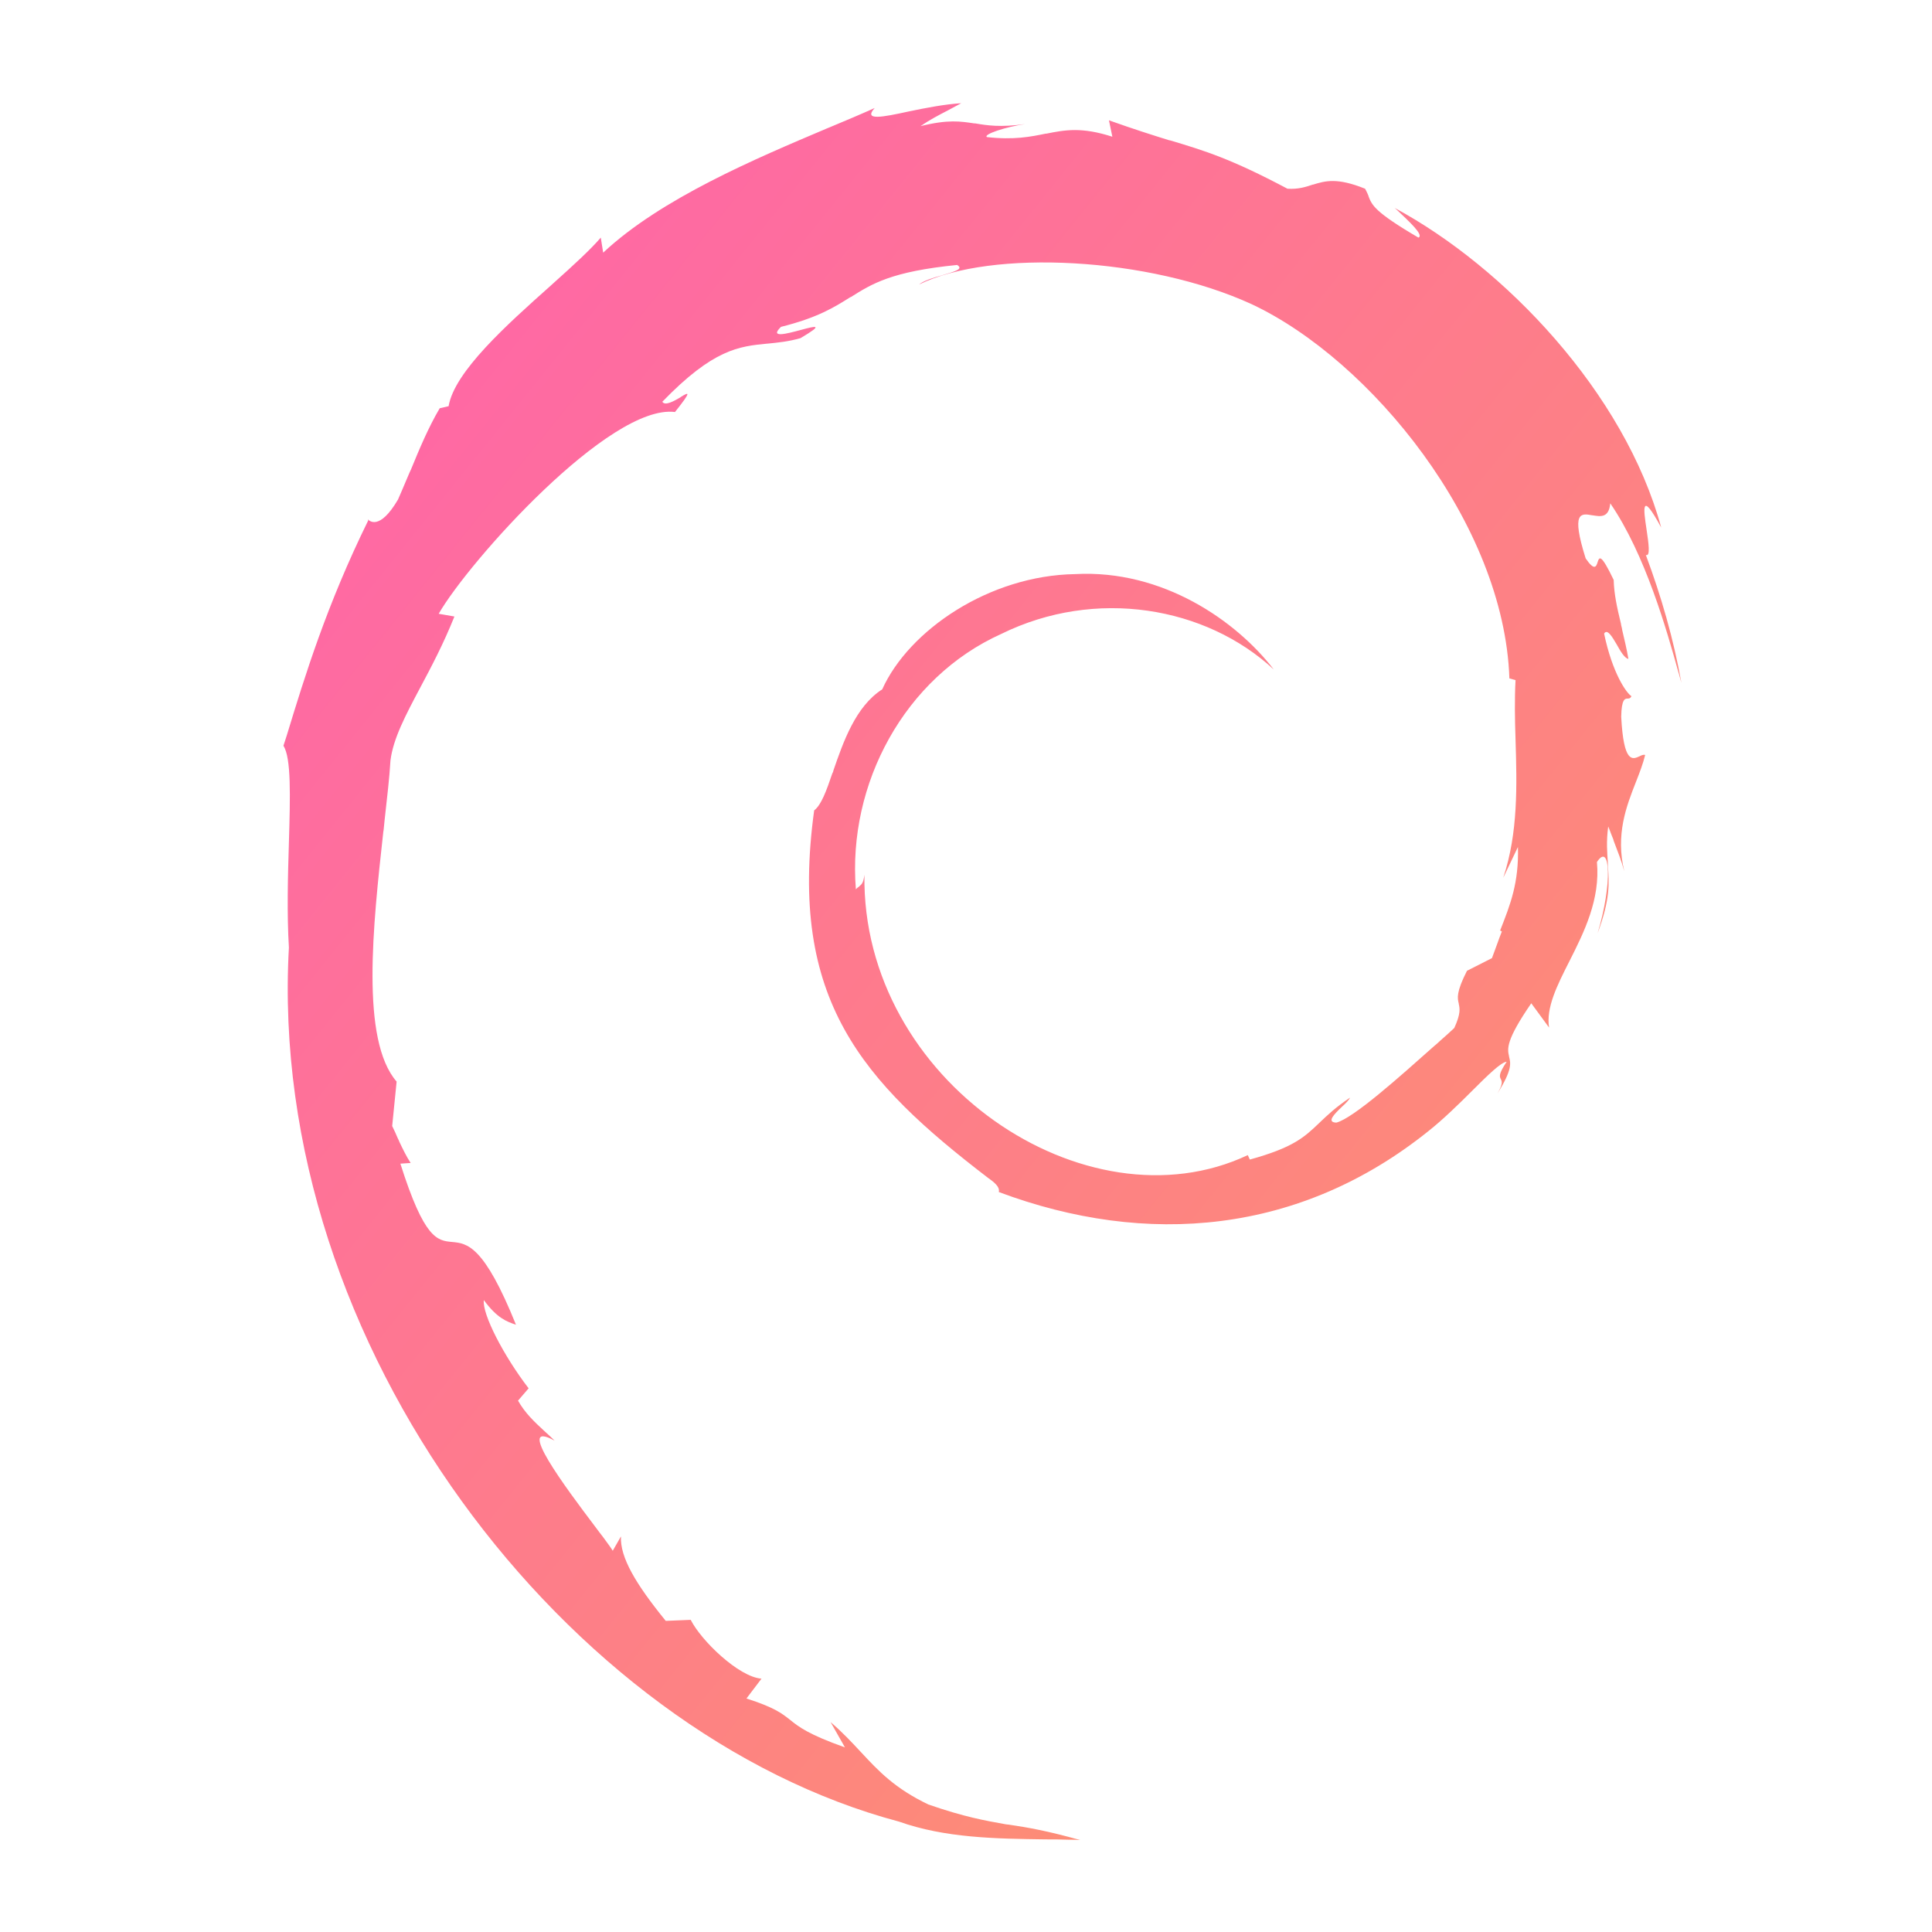
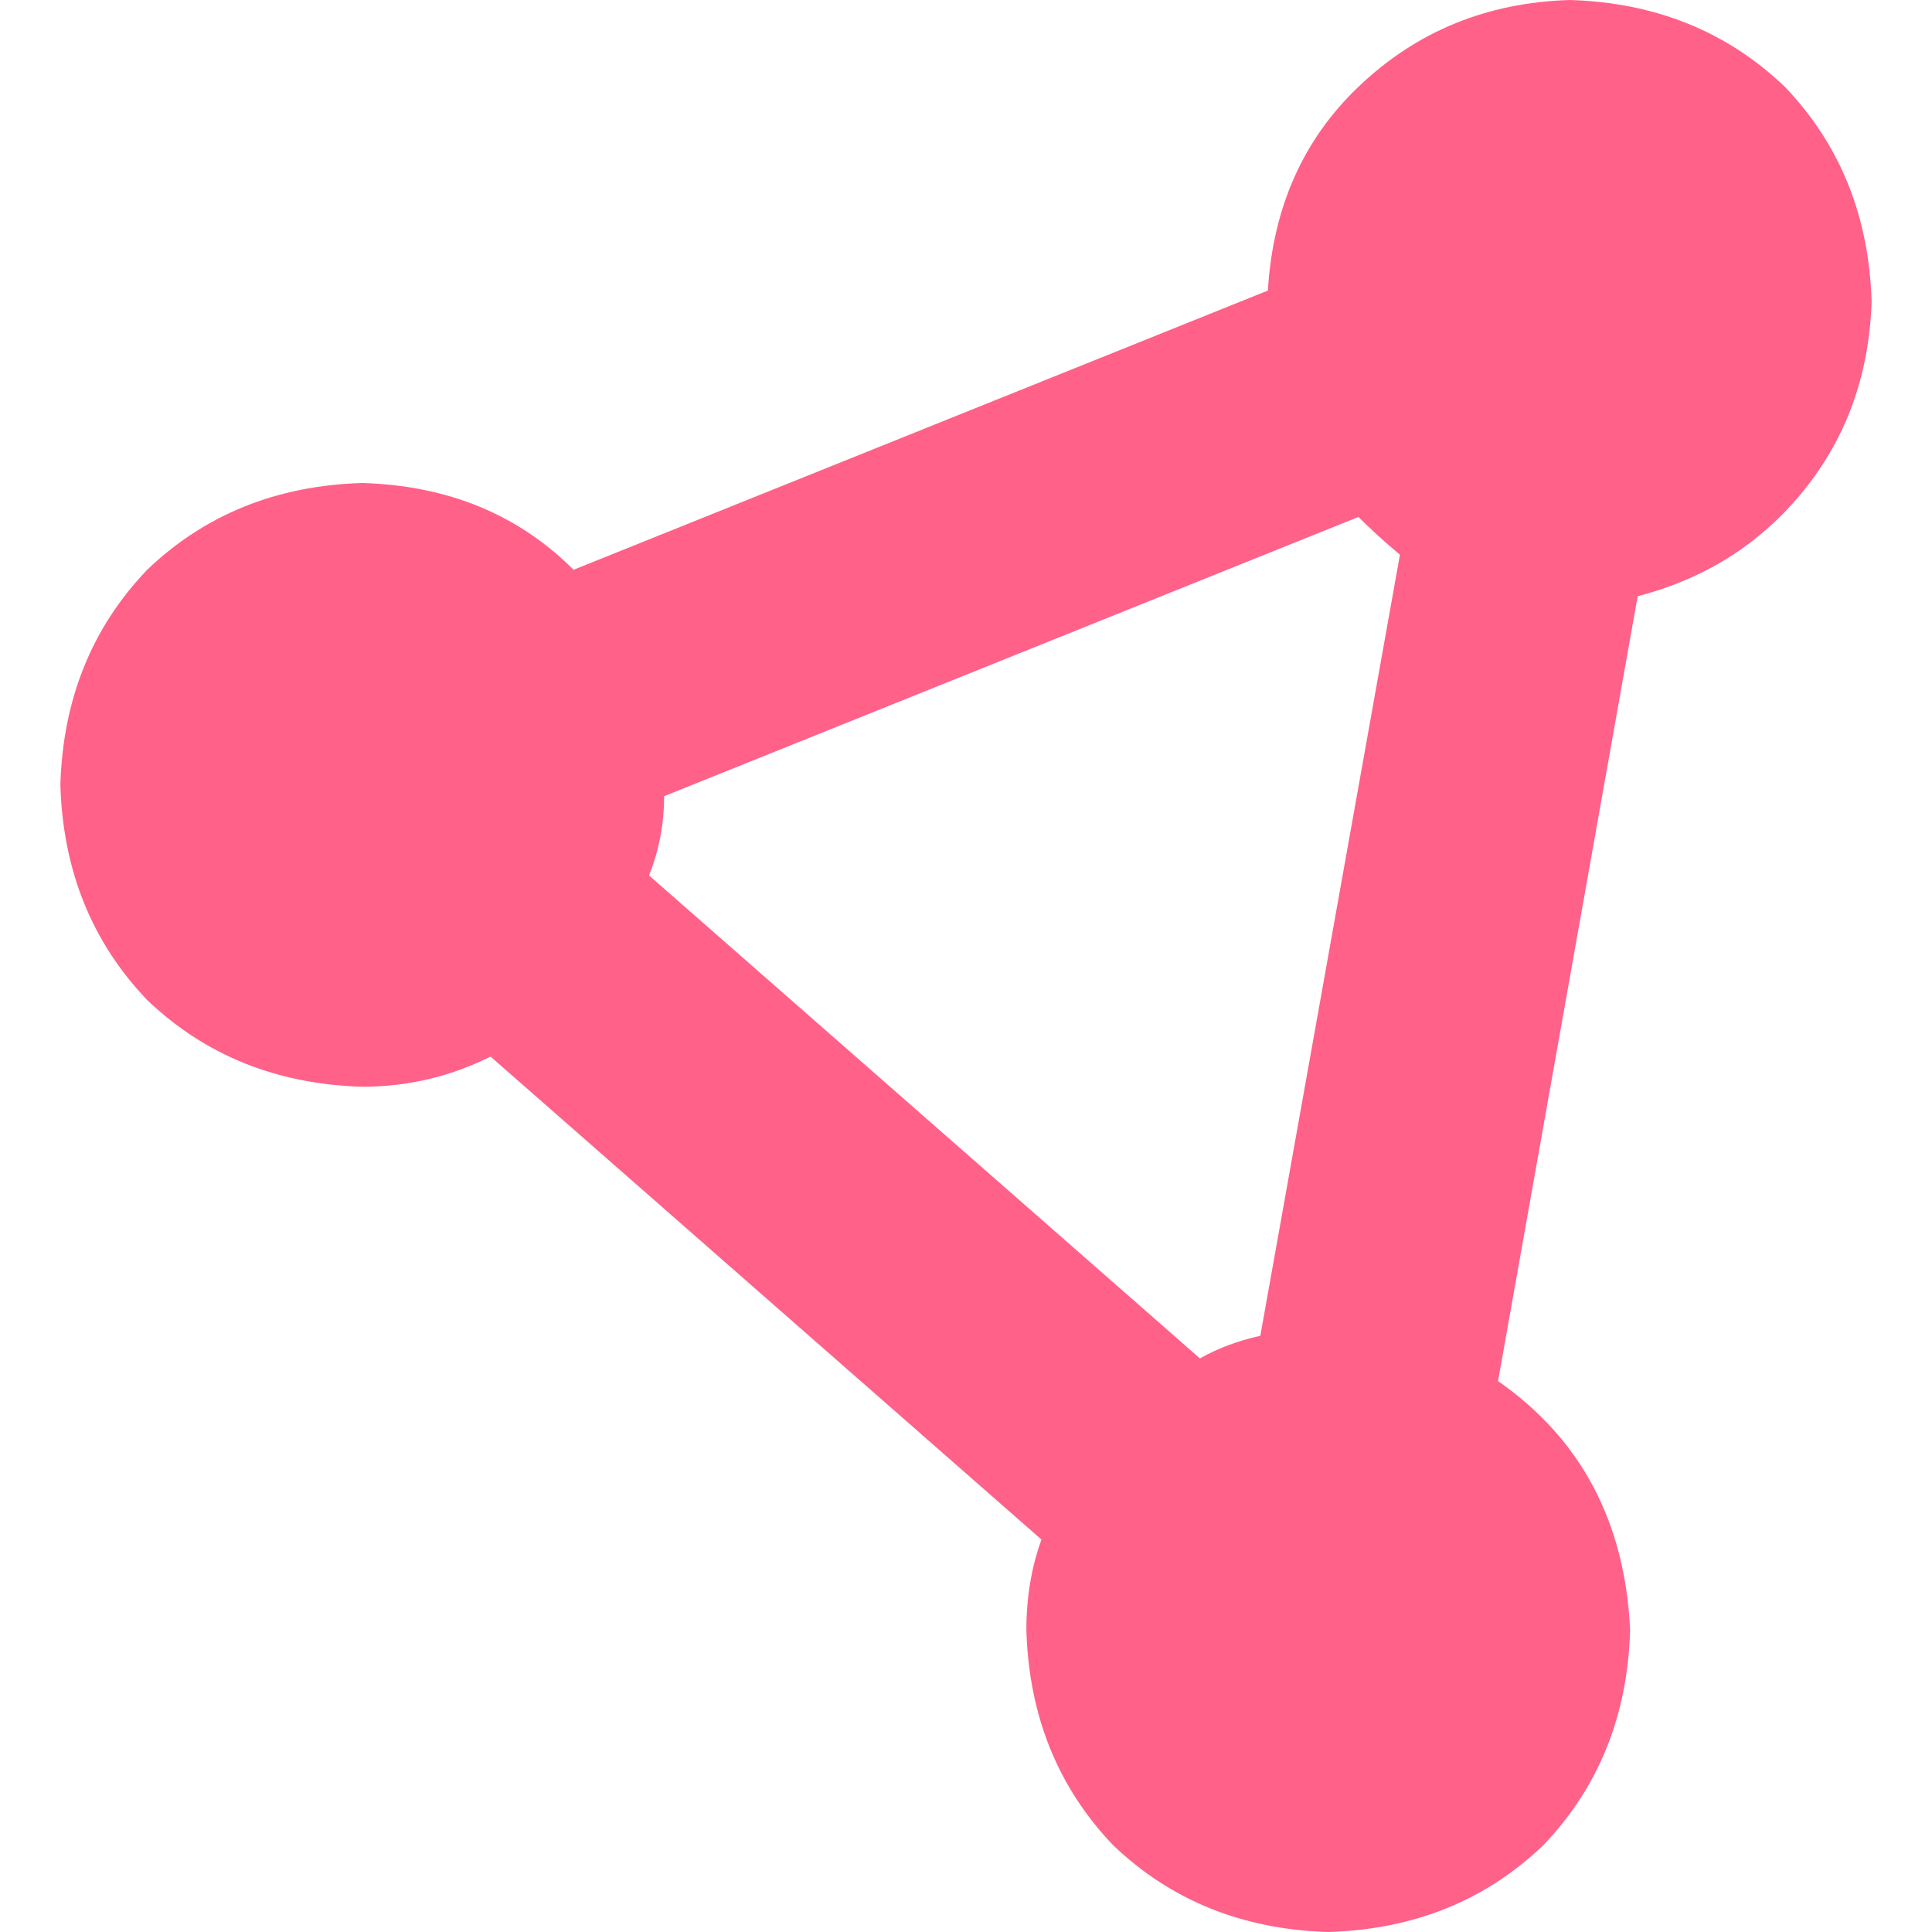
- <svg xmlns="http://www.w3.org/2000/svg" viewBox="0 0 512 512">
-   <defs>
-     <linearGradient id="swirl" x1="0%" y1="0%" x2="100%" y2="100%">
-       <stop offset="0%" stop-color="#ff61ae" />
-       <stop offset="100%" stop-color="#fc9867" />
-     </linearGradient>
-   </defs>
-   <svg x="32" y="24" width="448" height="464" viewBox="0 0 448 512">
-     <path fill="url(#swirl)" d="M380.2 245.6c3-7.6 5.5-14 5.2-24.4l-4.3 9c4.4-13.2 4-27.1 3.6-40.4c-.2-6-.3-11.8 0-17.4l-1.8-.5c-1.5-45.2-40.6-93.1-75.3-109.4c-30-13.8-76.1-16.2-97.3-5.8c1.3-1.1 4.2-2 6.8-2.7l.3-.1c3.3-1 6-1.7 4-2.9c-19.2 1.9-24.9 5.5-31.1 9.4l-.1 0c-4.6 2.9-9.5 6-20.3 8.7c-3.5 3.4 1.7 2 5.8 .9l0 0c4.1-1.1 7.2-1.9-.1 2.4c-3.5 1-6.6 1.3-9.6 1.6l-.1 0c-8.3 .8-15.8 1.6-30.7 17c.8 1.3 3.4-.2 5.3-1.3l.1-.1c2.3-1.4 3.4-2-1.7 4.4c-19.1-2.4-60.3 43.7-69.1 59l4.6 .8c-3.2 8-6.8 14.8-10 20.8c-4.3 8.1-7.9 14.9-8.7 21.3c-.3 5.1-1 11-1.7 17.3l0 0c-.1 1-.2 2-.3 3l-.1 .6c-3 27.3-6.7 60.8 3.9 73l-1.3 13c.6 1.2 1.1 2.3 1.6 3.5c.2 .4 .4 .8 .5 1.1l0 0 0 0 0 0 0 0 0 0 0 0 0 0c1 2.1 2 4.2 3.3 6.2l-3 .2c7 22.1 10.8 22.5 15.1 22.9l0 0c4.4 .4 9.3 .9 18.7 24.2c-2.7-.9-5.5-1.9-9.4-7.2c-.5 4.1 5.8 16.3 13.1 25.8l-3.1 3.6c2.1 3.7 4.8 6.2 7.6 8.8l0 0 0 0c1 .9 2.1 1.9 3.1 2.9c-11.9-6.5 3.2 13.7 11.9 25.2c.8 1.1 1.5 2 2.2 2.9l0 0 0 0 0 0 0 0 0 0c1.4 1.9 2.5 3.4 2.9 4.1l2.4-4.2c-.3 6.1 4.3 13.9 13.1 24.7l7.3-.3c3 6 14 16.7 20.7 17.2l-4.4 5.8c8.1 2.6 10.3 4.3 12.7 6.2c2.6 2.1 5.4 4.3 16.1 8.1l-4.2-7.4c3.5 3 6.2 5.9 8.8 8.7l.1 .1c5.2 5.6 9.9 10.6 19.7 15.3c10.7 3.7 16.6 4.7 22.7 5.8c.3 0 .6 .1 .9 .1c5.4 .8 11.2 1.8 20.8 4.5c-1.1-.1-2.2-.1-3.3-.1h0c-2.3-.1-4.7-.1-7-.1l0 0 0 0 0 0 0 0 0 0 0 0 0 0c-14.4-.2-29.2-.4-42.7-5.2C107.8 480.5 19.5 367.2 26 250.6c-.6-9.9-.3-20.9 0-30.7c.4-13.5 .7-24.8-1.6-28.3l1-3.1c5.3-17.4 11.7-38.2 23.8-62.8l-.1-.2v-.1c.4 .4 3.4 3.4 8.8-5.8c.8-1.8 1.6-3.7 2.4-5.6c.5-1.1 .9-2.2 1.4-3.2c2.5-6.1 5.1-12.3 8.4-17.9l2.6-.6c1.7-10.1 17-23.8 29.8-35.2l1.1-1c5.7-5.1 10.7-9.7 13.6-13.1l.7 4.4c17-15.9 44.6-27.5 65.6-36.4l.5-.2c4.8-2 9.3-3.9 13.3-5.7c-3.4 3.8 2.2 2.7 10 1c4.8-1 10.4-2.1 15.3-2.4l-3.9 2.1c-2.7 1.4-5.4 2.8-8 4.6c8.1-2 11.7-1.4 15.7-.8l.3 0c3.5 .6 7.3 1.2 14.6 .2c-5.6 .8-12.3 3-11.2 3.8c7.9 .9 12.8-.1 17.2-1l.2 0c5.5-1.1 10.3-2 19.3 .9l-1-4.8c7.3 2.6 12.7 4.3 17.5 5.8l.5 .1c10 3 17.6 5.3 34.2 14.1c3.2 .2 5.3-.5 7.4-1.2l.1 0c3.6-1.1 7-2.1 15.2 1.2c.3 .5 .5 1 .7 1.4c.1 .2 .2 .5 .3 .7l0 .1c1 2.6 1.8 4.6 14.6 12.1c1.7-.7-2.7-4.7-6.4-8.2c0 0 0 0-.1-.1c-.2-.1-.3-.3-.5-.4c32.2 17.3 67.3 54.1 78 93.5c-6-11.1-5.2-5.5-4.3 .5c.6 4 1.2 8.1-.2 7.5c4.5 12.1 8.1 24.5 10.4 37.4l-.8-2.9-.1-.3c-3.3-11.9-9.6-34.3-19.9-49.3c-.4 4.3-2.8 3.9-5.2 3.5l-.1 0 0 0c-3.3-.6-6.2-1.1-1.9 12.6c2.6 3.8 3.1 2.4 3.5 1.1l0 0c.5-1.5 .9-2.7 4.7 5.2c.1 4.1 1 8.2 2.1 12.7l0 0 0 0 .1 .6c.1 .3 .1 .5 .2 .8l.1 .6c.6 2.6 1.3 5.4 1.8 8.4c-1.1-.2-2.3-2.2-3.4-4.2c-1.4-2.4-2.8-4.7-3.7-3.2c2.4 11.5 6.5 17.4 8 18.3c-.3 .6-.6 .7-1.1 .7c-.8 0-1.8 .1-1.9 5.3c.7 13.7 3.3 12.5 5.3 11.6l0 0c.6-.3 1.2-.6 1.7-.4c-.6 2.5-1.6 5.1-2.7 7.9c-2.8 7.1-6 15.4-3.4 26.1c-.8-3-2-6-3.1-8.9l-.1-.4c-.2-.5-.4-1-.6-1.5l0 0c-.3-.8-.6-1.6-.9-2.3c-.6 4.4-.3 7.7-.1 10.6c0 .2 0 .5 0 .7c.4 5.3 .7 10-3 19.9c4.3-14.2 3.8-26.9-.2-20.8c1 10.9-3.7 20.4-8 28.9l-.1 .2c-3.6 7.1-6.8 13.5-5.9 19.3l-5.2-7.1c-7.5 10.9-7 13.3-6.5 15.5l0 .1c.5 1.9 1 3.8-3.4 10.8c1.7-2.9 1.3-3.6 1-4.2l0 0c-.4-.8-.7-1.5 1.7-5.1c-1.6 .1-5.5 3.9-10.1 8.5c-3.9 3.9-8.5 8.4-12.8 11.8c-37.5 30.1-82.3 34-125.6 17.8c.2-1-.2-2.1-3.1-4.1c-36.8-28.2-58.5-52.1-50.9-107.5c2.1-1.6 3.6-5.8 5.3-10.8l0 0 0 0 .2-.4 .1-.3 0-.1c2.9-8.4 6.5-18.8 14.3-23.8c7.8-17.3 31.3-33.3 56.4-33.7c25.6-1.4 47.2 13.7 58.1 27.9c-19.8-18.4-52.1-24-79.7-10.4c-28.2 12.7-45 43.8-42.5 74.7c.3-.4 .6-.6 .9-.8l0 0s0 0 0 0c0 0 .1-.1 .1-.1l.1-.1c.6-.5 1.1-.9 1.4-3.3c-.9 60.2 64.8 104.3 112.1 82l.6 1.3c12.7-3.5 15.9-6.5 20.3-10.7l.1-.1 0 0c2.2-2.1 4.7-4.5 8.9-7.3c-.3 .7-1.3 1.7-2.4 2.7c-2.2 2.1-4.6 4.5-1.6 4.6c5-1.3 18.5-13.4 28.5-22.3l0 0 0 0c.6-.5 1.2-1 1.7-1.5c1.5-1.3 2.8-2.5 4-3.6l0 0 .3-.3c1.9-4.2 1.6-5.6 1.3-7l0-.1c-.4-1.6-.8-3.3 2.4-9.6l7.3-3.7c.8-2.1 1.5-4.1 2.2-6c.2-.6 .5-1.2 .7-1.8l-.4-.2z" />
-   </svg>
+ <svg xmlns="http://www.w3.org/2000/svg" viewBox="-16 -448 512 512">
+   <path fill="#ff6188" d="M418 -290Q445 -297 462 -318Q479 -339 480 -368Q479 -402 457 -425Q434 -447 400 -448Q367 -447 344 -425Q322 -404 320 -371L136 -297Q114 -319 80 -320Q46 -319 23 -297Q1 -274 0 -240Q1 -206 23 -183Q46 -161 80 -160Q98 -160 114 -168L260 -40Q256 -29 256 -16Q257 18 279 41Q302 63 336 64Q370 63 393 41Q415 18 416 -16Q414 -59 381 -82L418 -290ZM156 -216Q160 -226 160 -237L344 -311Q349 -306 355 -301L318 -94Q309 -92 302 -88L156 -216Z" />
</svg>
